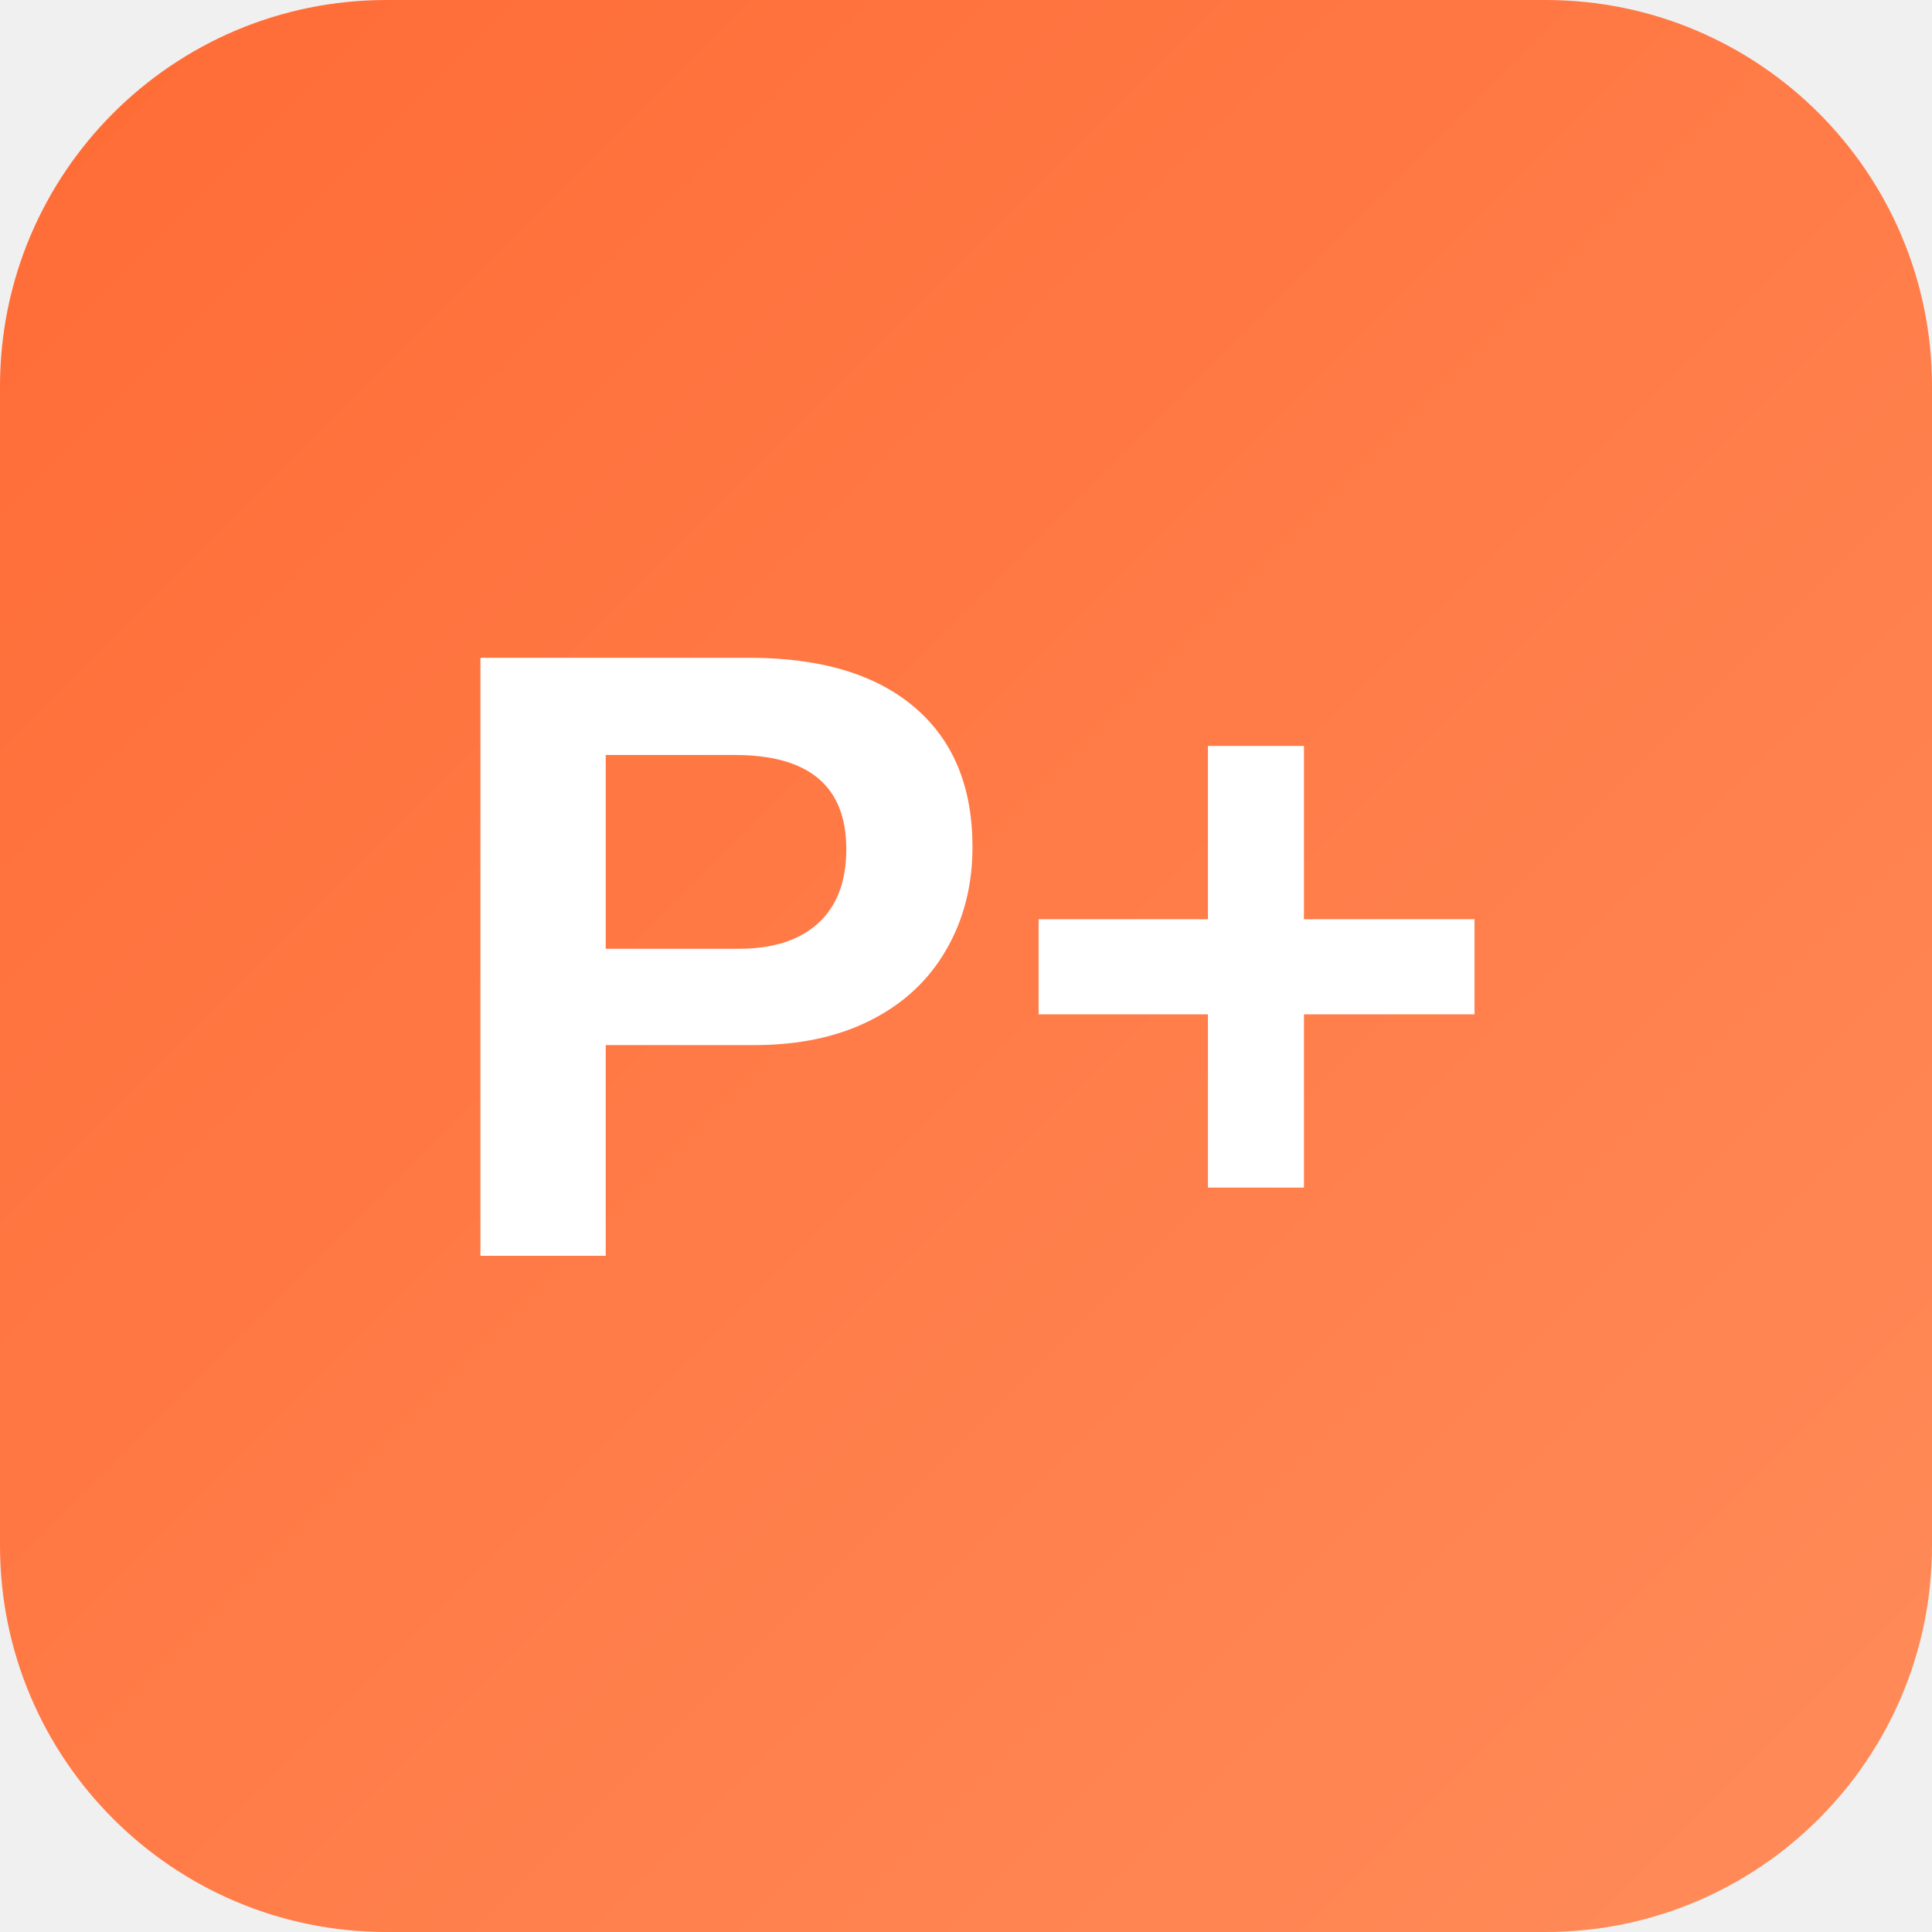
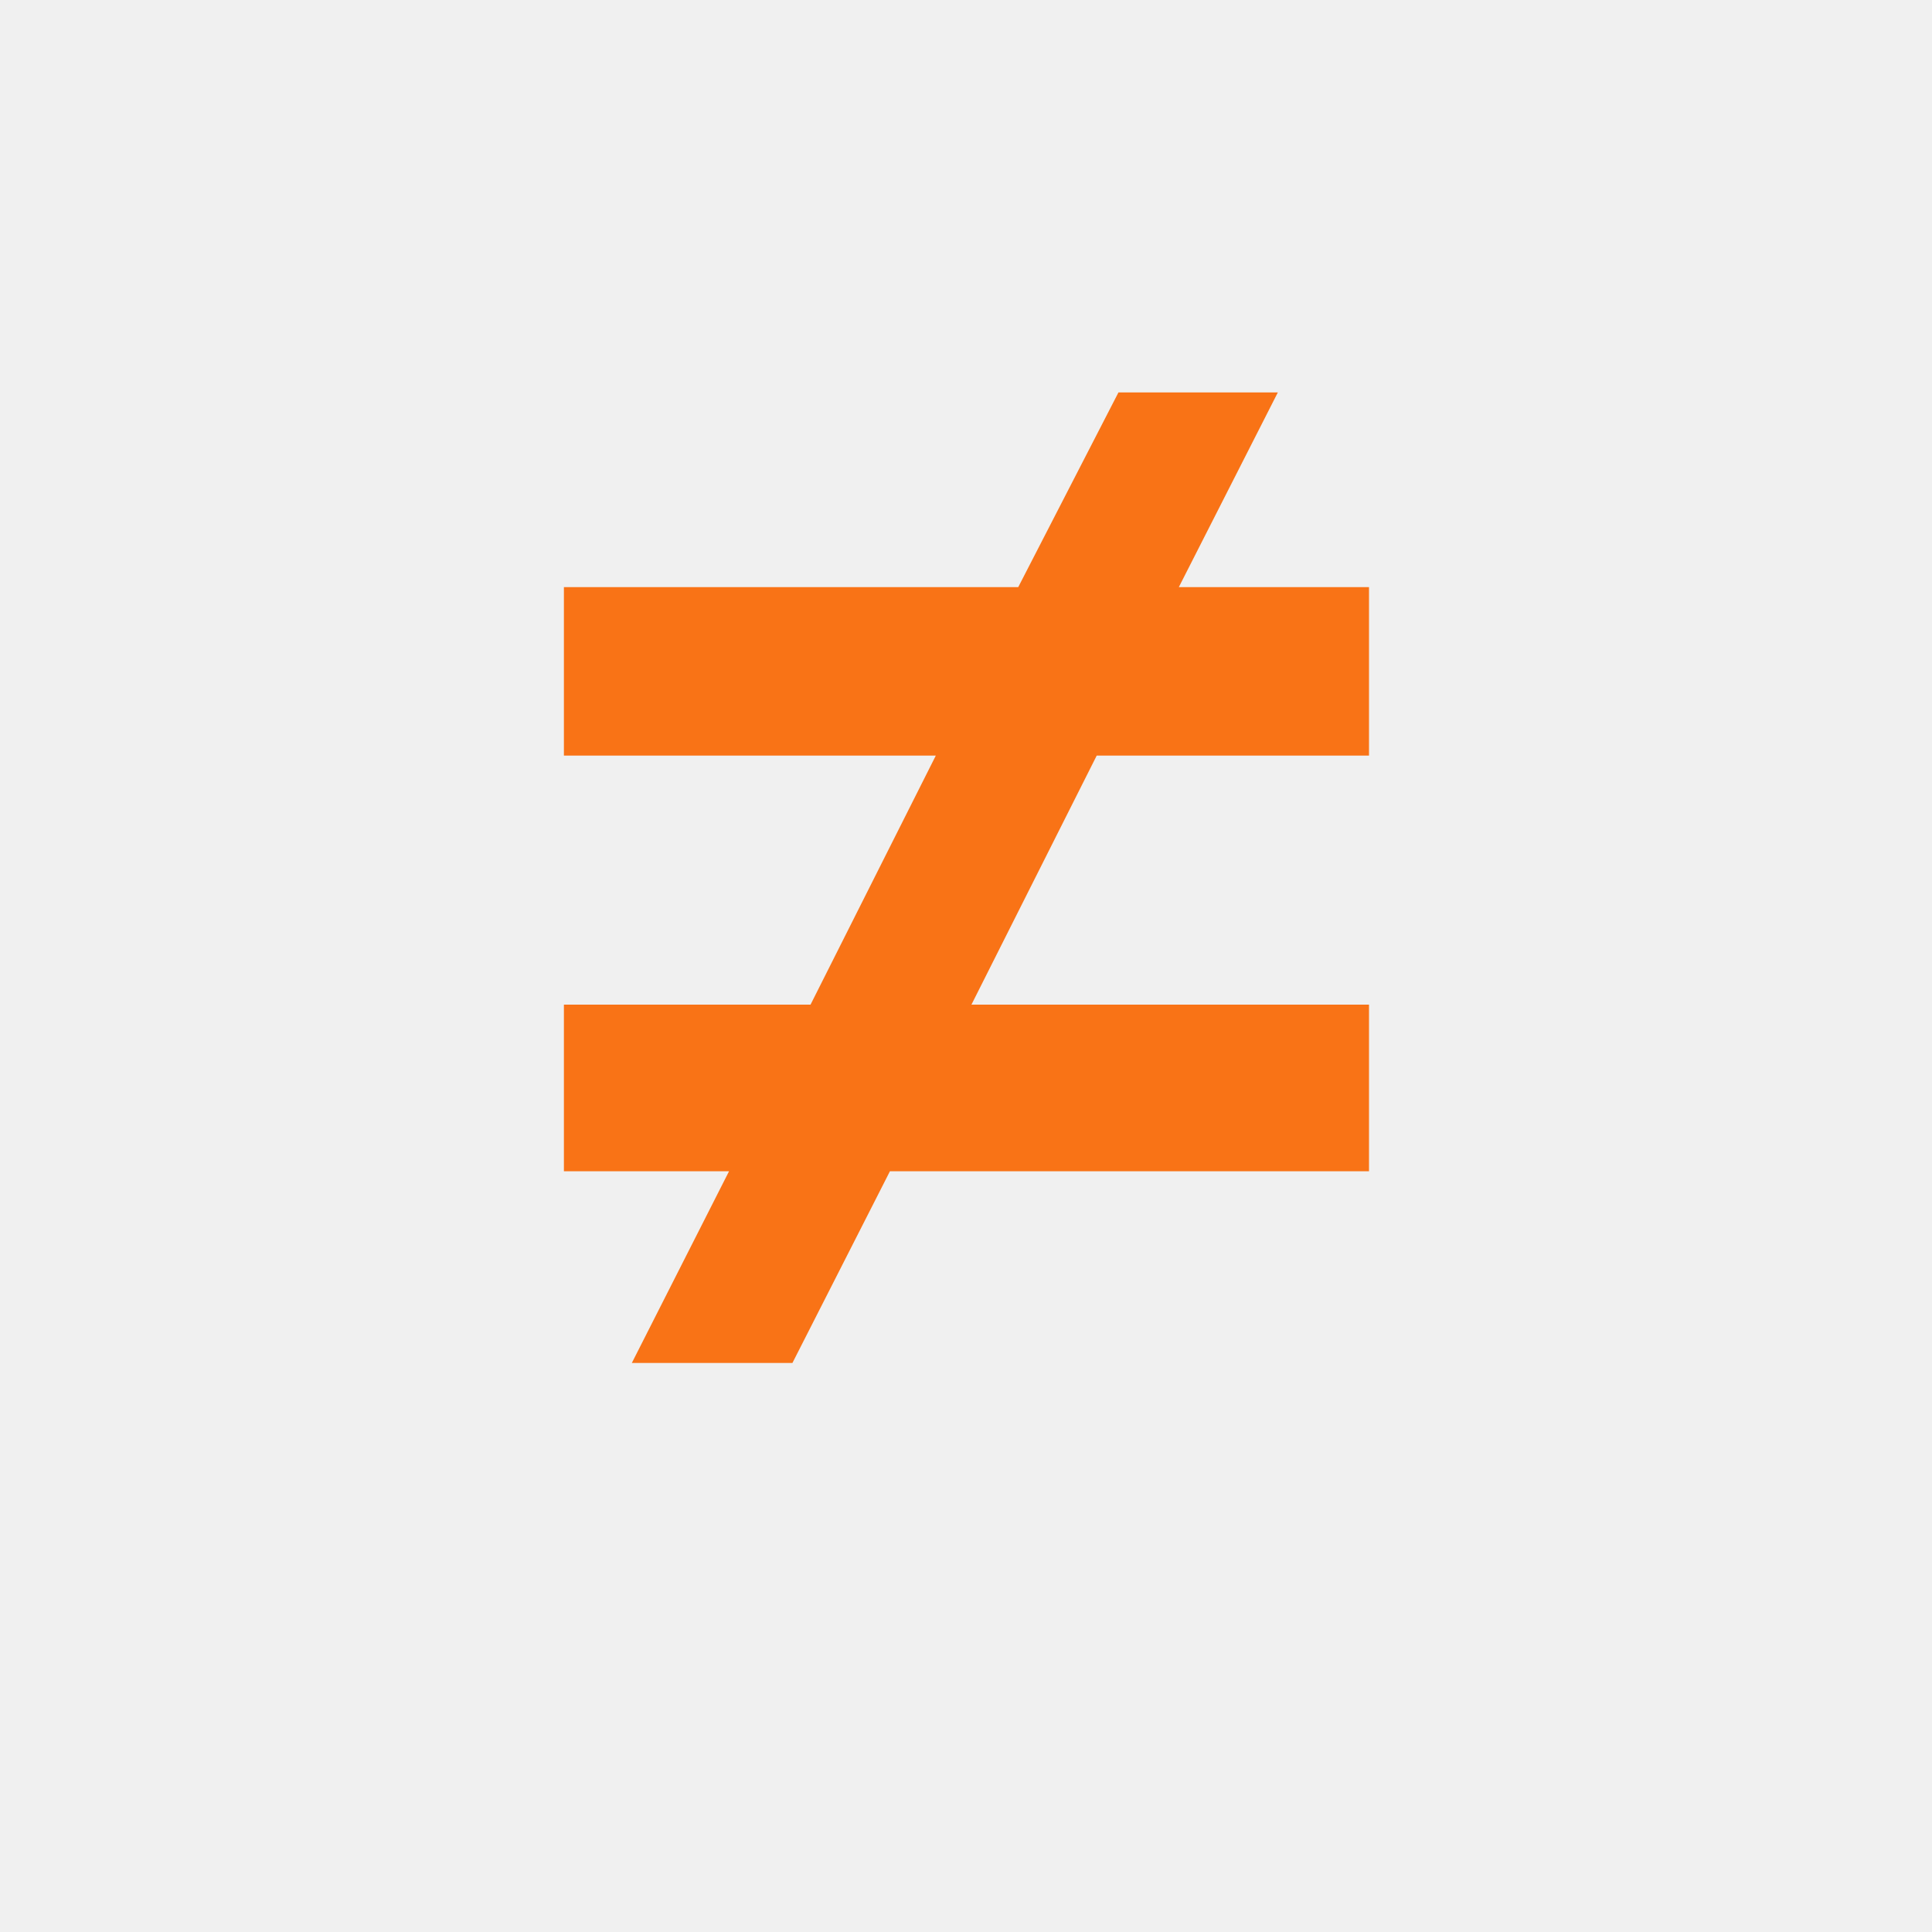
<svg xmlns="http://www.w3.org/2000/svg" viewBox="0 0 100 100">
-   <defs>
-     <linearGradient id="gradient" x1="0%" y1="0%" x2="100%" y2="100%">
-       <stop offset="0%" style="stop-color:#FF6B35" />
-       <stop offset="100%" style="stop-color:#FF8C5A" />
-     </linearGradient>
-   </defs>
-   <rect width="100" height="100" rx="20" fill="url(#gradient)" />
-   <text x="50" y="65" font-family="Arial, sans-serif" font-size="45" font-weight="bold" fill="white" text-anchor="middle">P+</text>
+   <text x="50" y="72" font-family="Arial, sans-serif" font-size="80" font-weight="800" fill="#F97316" text-anchor="middle">≠</text>
</svg>
